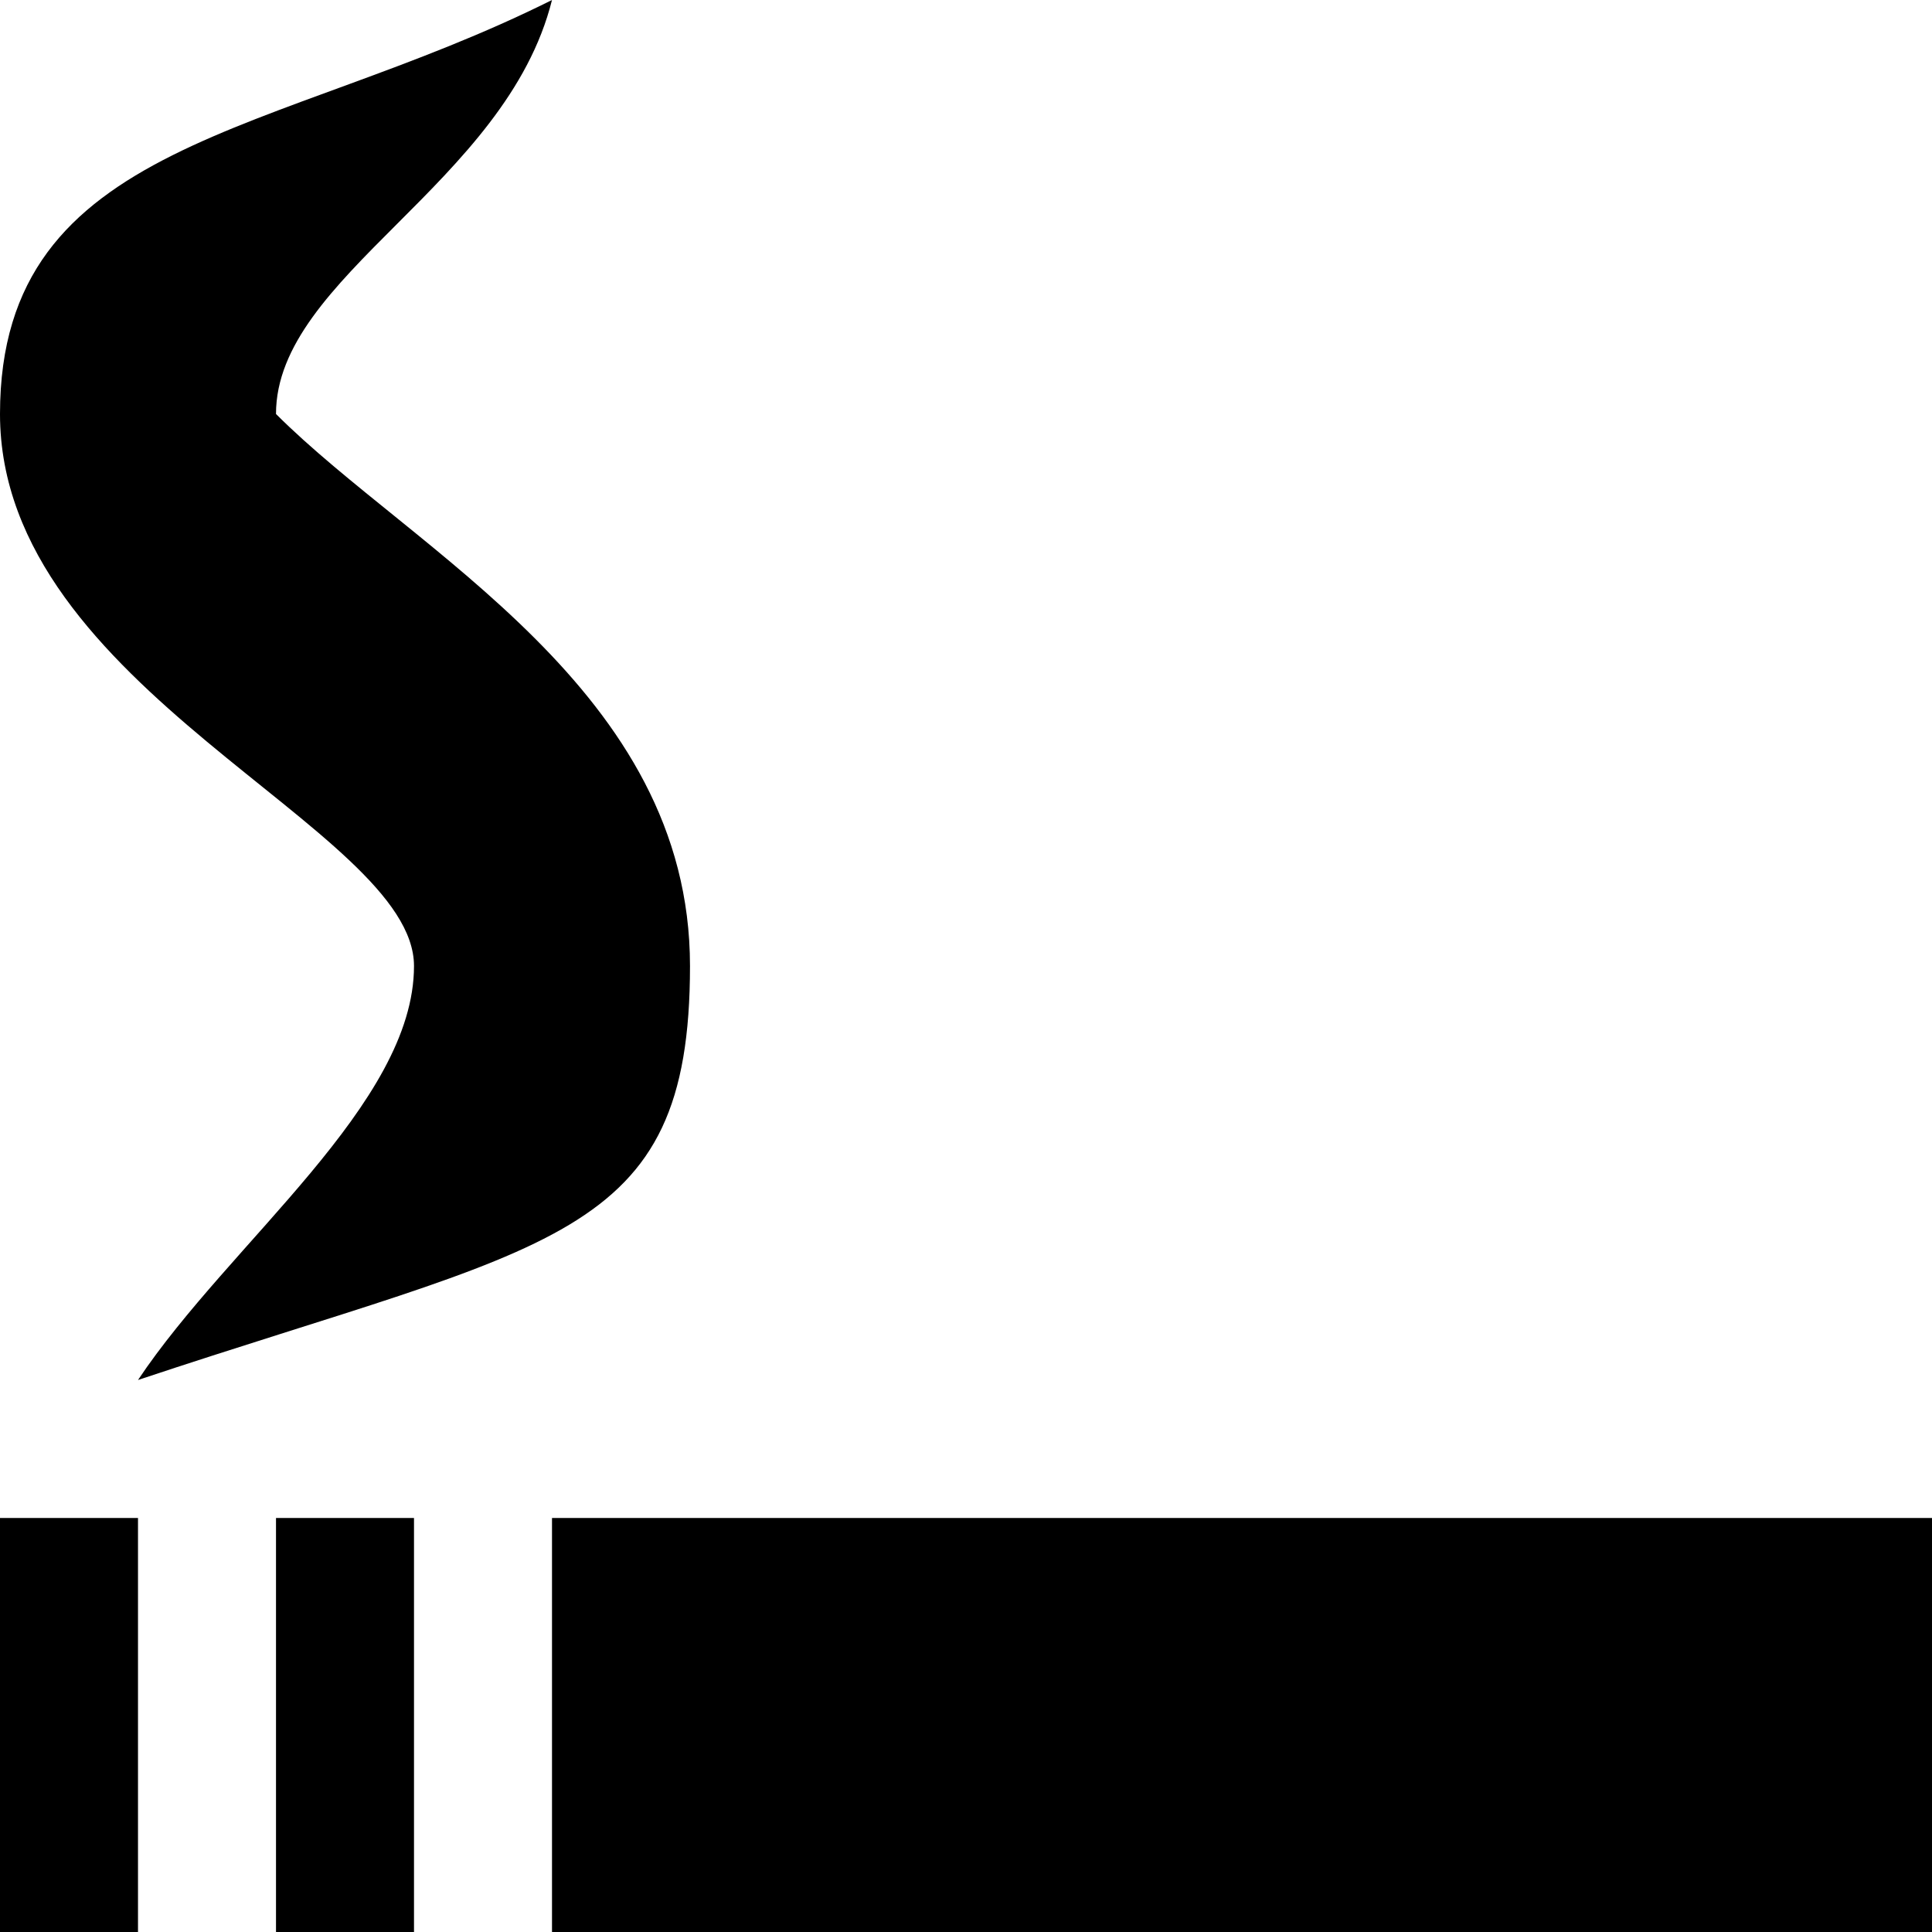
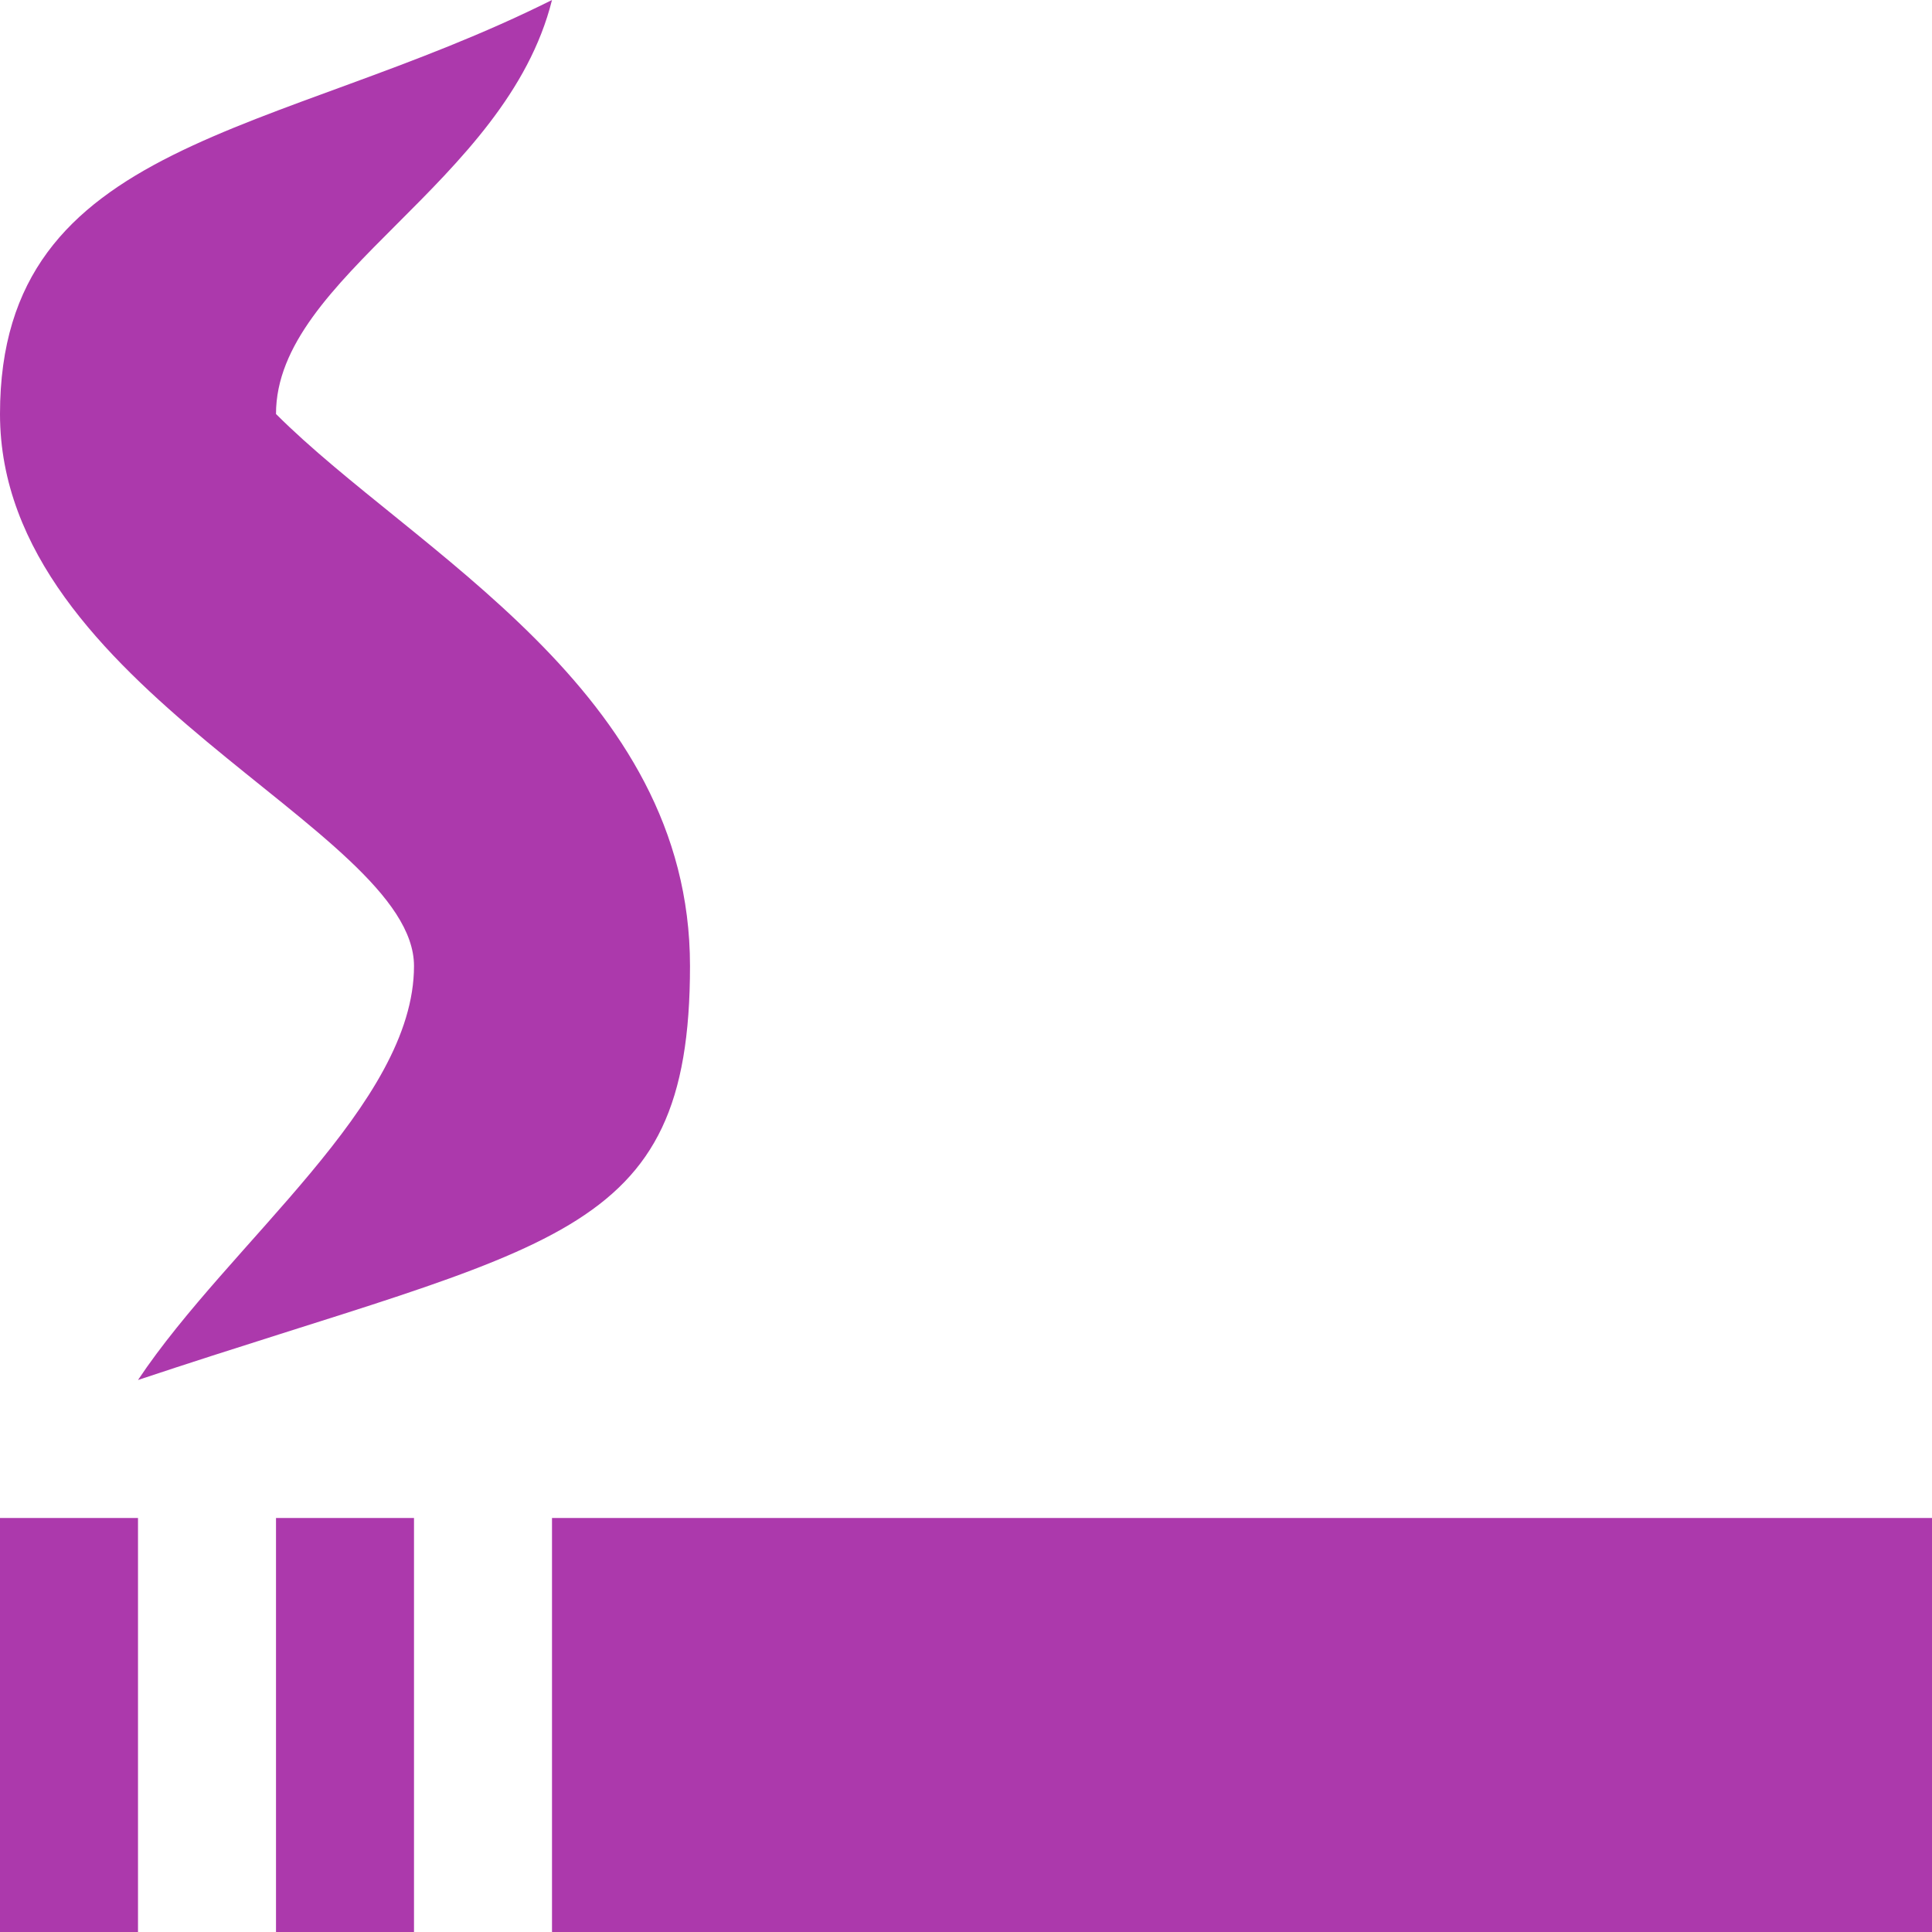
<svg xmlns="http://www.w3.org/2000/svg" version="1.1" id="svg2" x="0px" y="0px" width="14" height="14" viewBox="0 0 14 14" enable-background="new 0 0 580 580" xml:space="preserve">
  <defs id="defs11" />
  <rect width="14" height="14" x="0" y="0" id="canvas" style="fill:none;stroke:none;visibility:hidden" />
-   <path d="m 2,11 1,0 0,3 -1,0 z M 1,10 C 1.667,9 3,8 3,7 3,6 0,5 0,3 0,1 2,1 4,0 3.667,1.333 2,2 2,3 3,4 5,5 5,7 5,9 4,9 1,10 Z m -1,1 1,0 0,3 -1,0 z m 14,3 -10,0 0,-3 10,0 z" style="fill:#000000;fill-opacity:1;fill-rule:evenodd;stroke:none;stroke-opacity:1" id="path3357-4" />
+   <path d="m 2,11 1,0 0,3 -1,0 z M 1,10 C 1.667,9 3,8 3,7 3,6 0,5 0,3 0,1 2,1 4,0 3.667,1.333 2,2 2,3 3,4 5,5 5,7 5,9 4,9 1,10 Z m -1,1 1,0 0,3 -1,0 z m 14,3 -10,0 0,-3 10,0 z" style="fill:#ac39ac;fill-opacity:1;fill-rule:evenodd;stroke:none;stroke-opacity:1" id="path3357-4" />
</svg>
